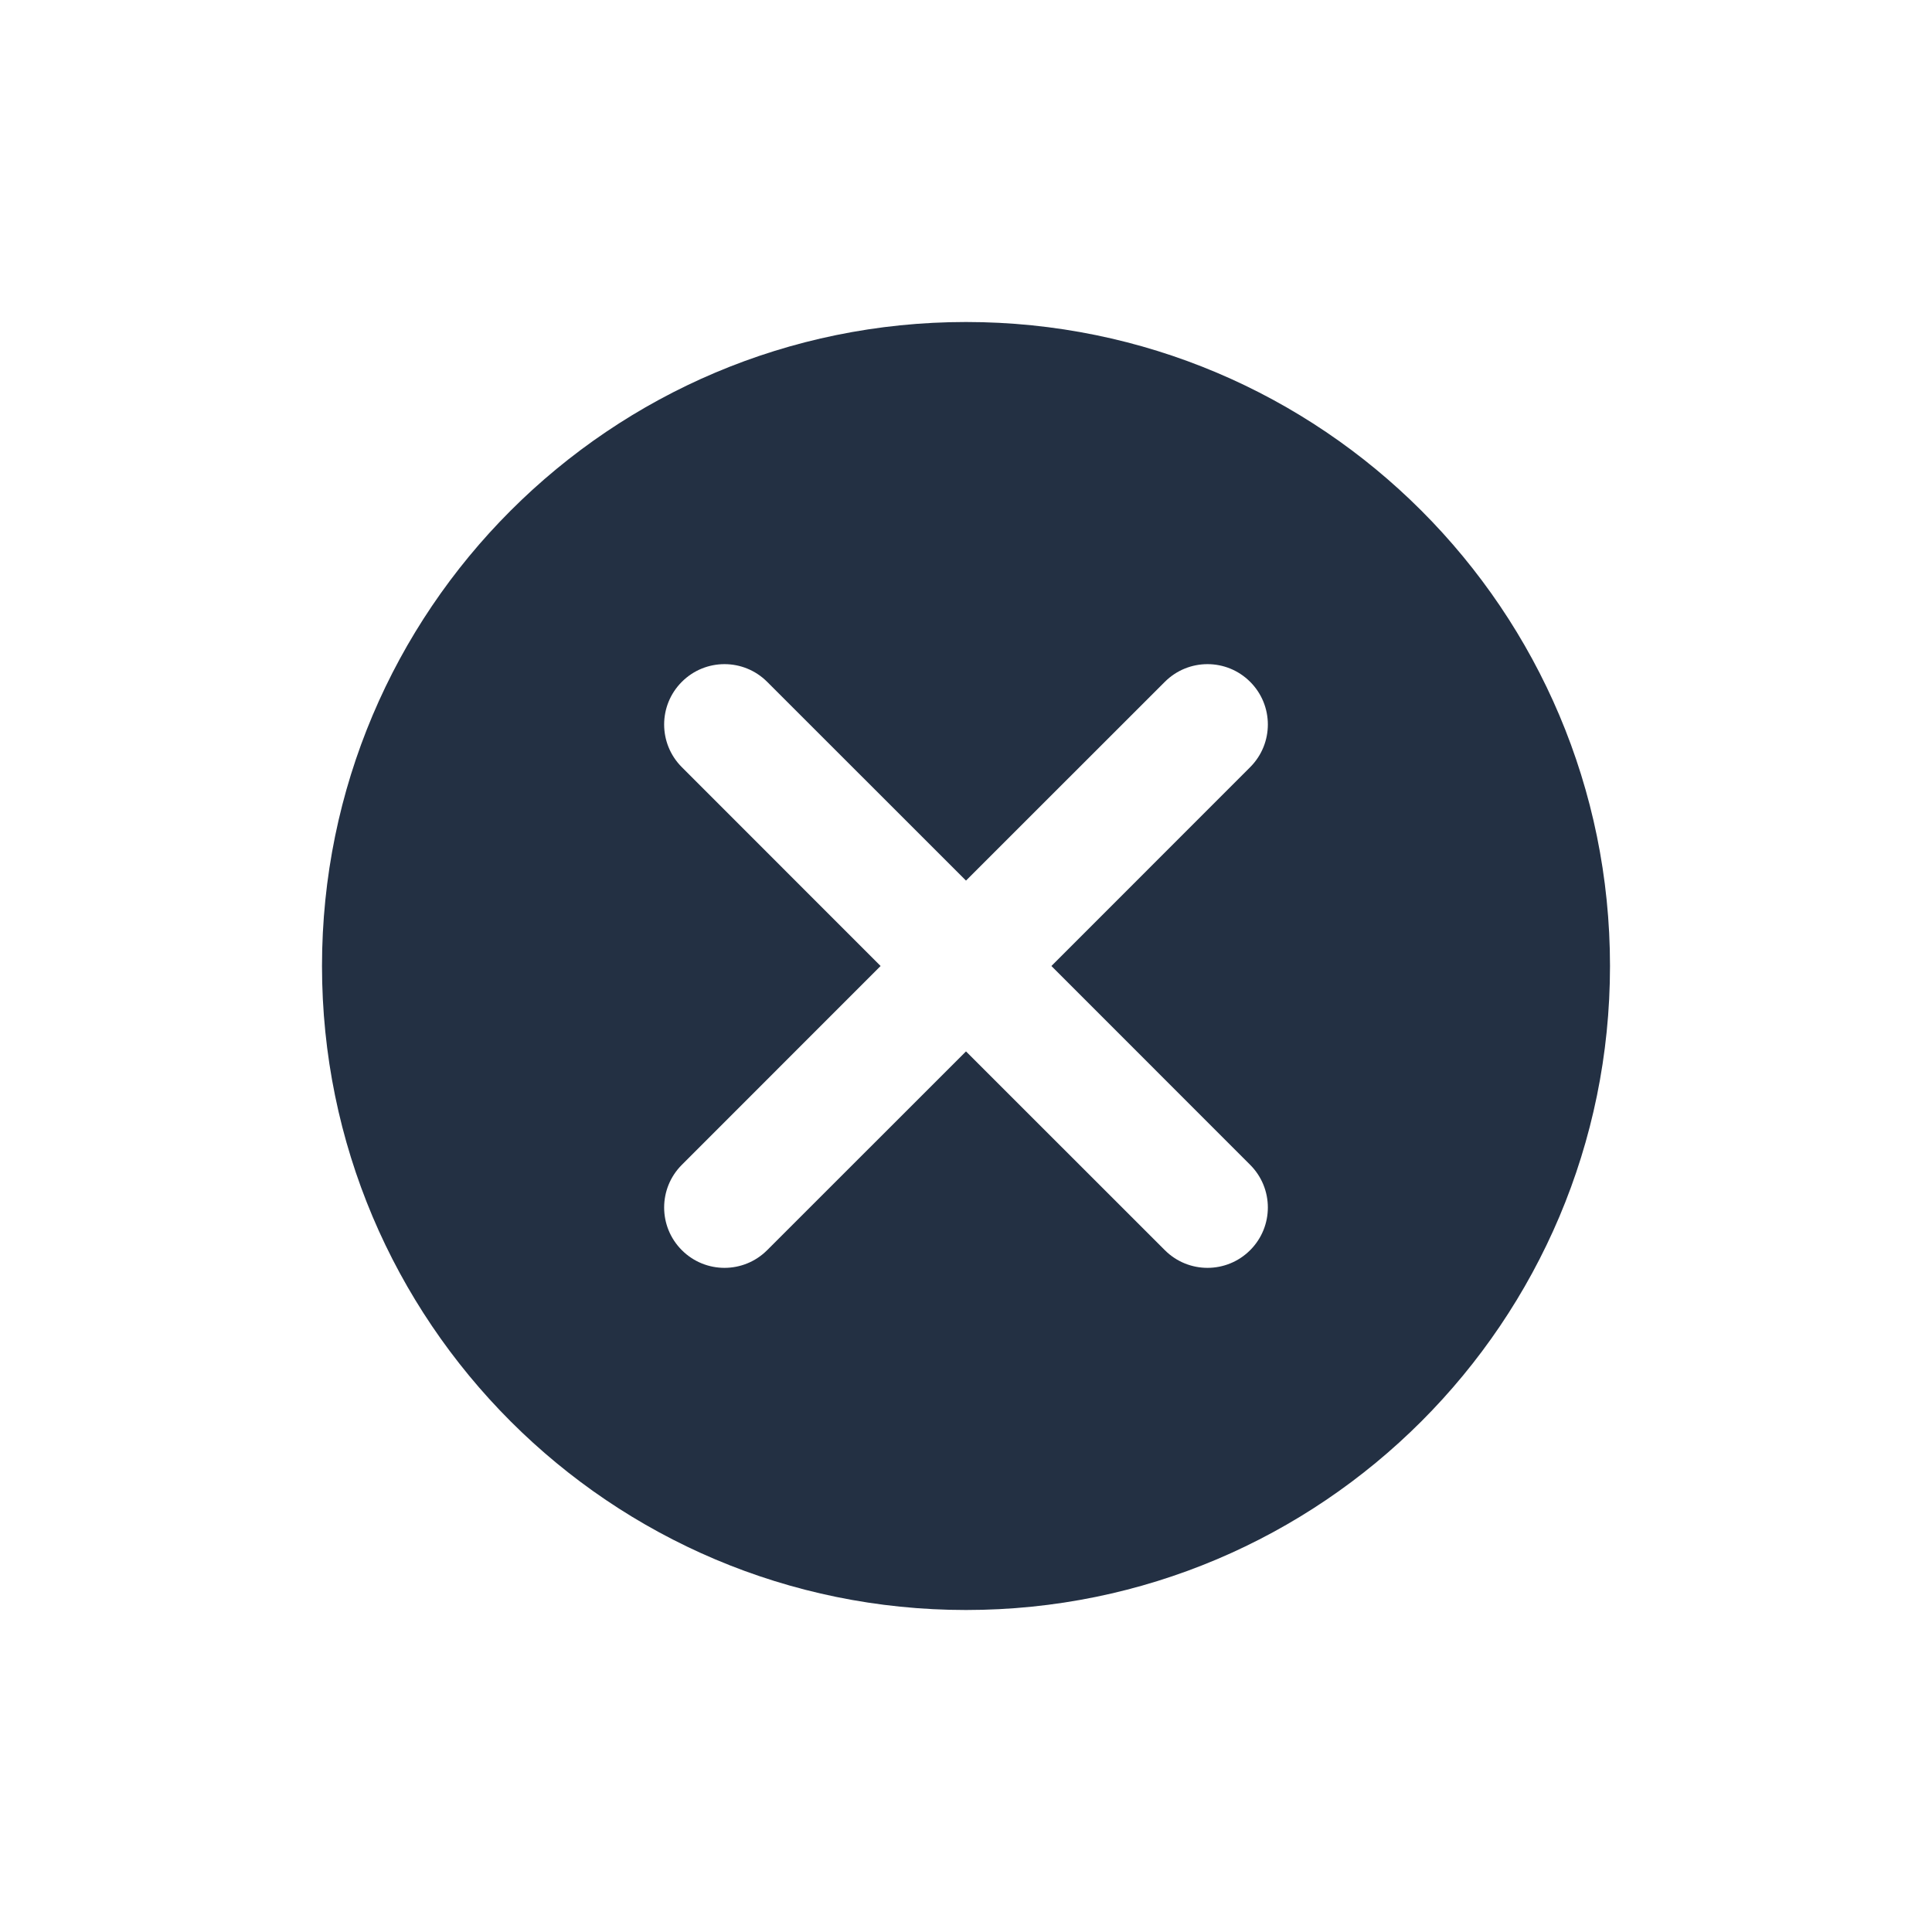
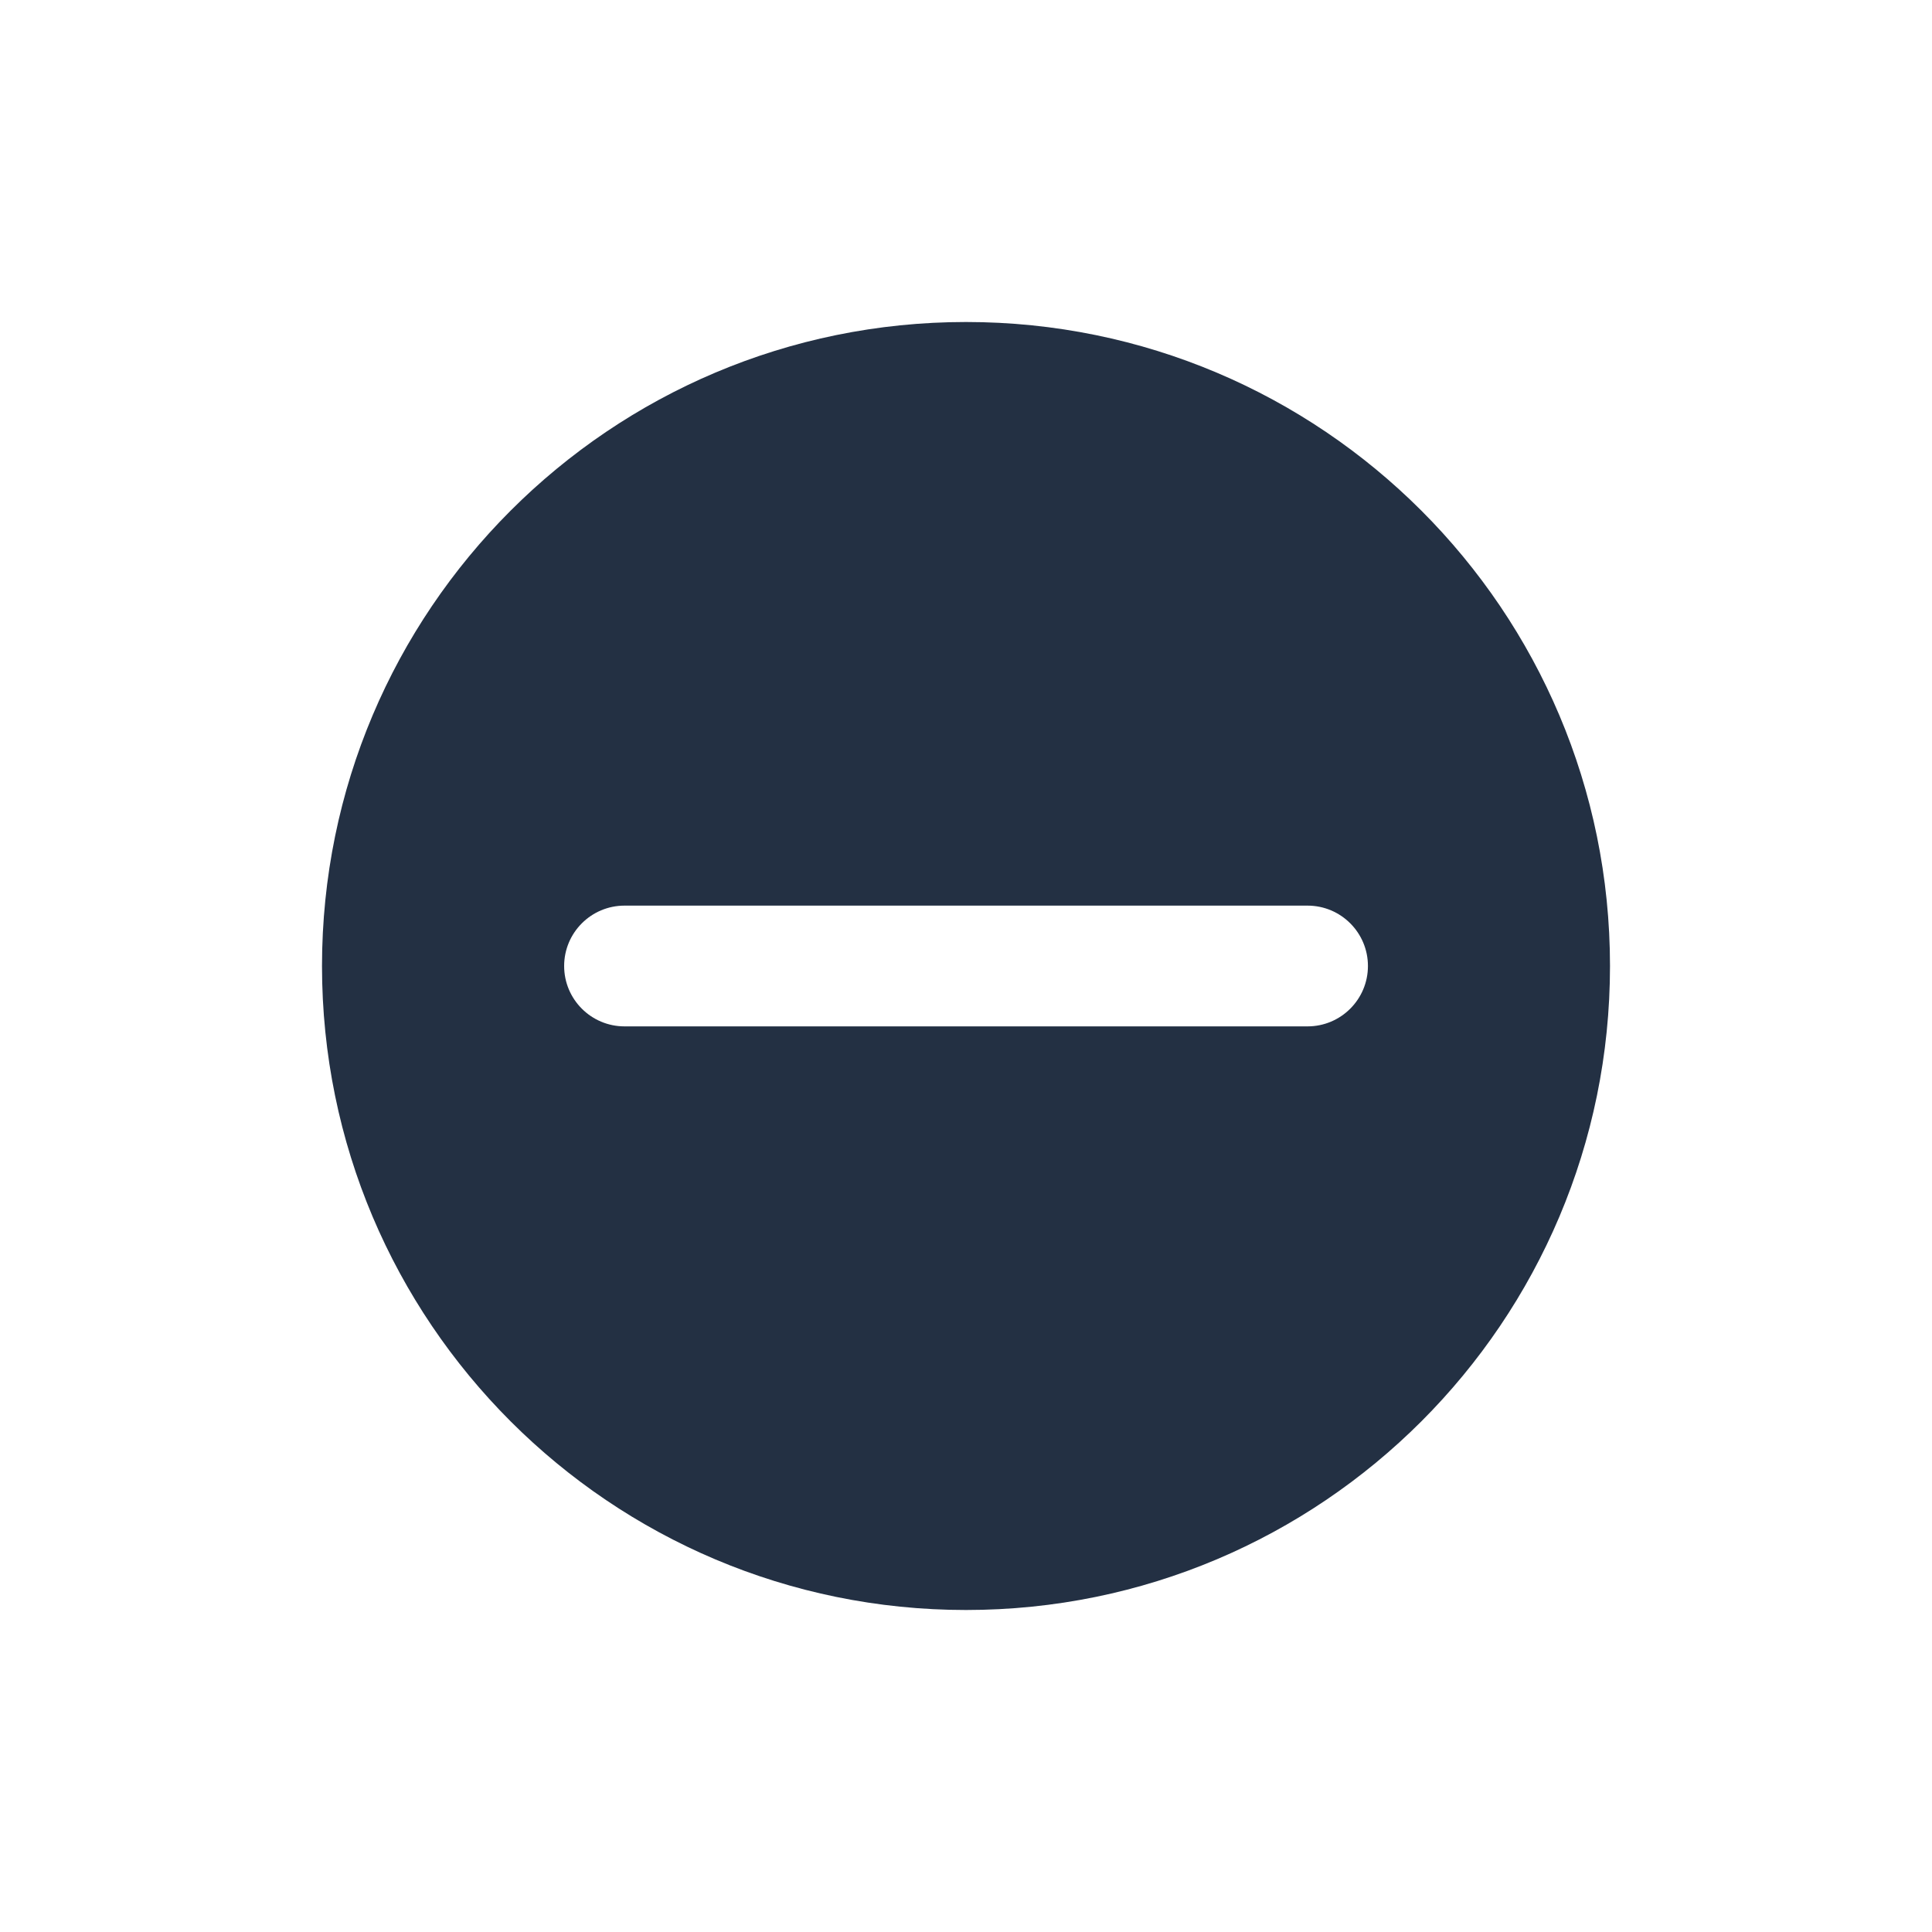
<svg xmlns="http://www.w3.org/2000/svg" width="24" height="24" viewBox="0 0 24 24" fill="none">
-   <path fill-rule="evenodd" clip-rule="evenodd" d="M12 20C16.418 20 20 16.418 20 12C20 7.582 16.418 4 12 4C7.582 4 4 7.582 4 12C4 16.418 7.582 20 12 20ZM15.53 8.47C15.823 8.763 15.823 9.237 15.53 9.53L13.061 12L15.53 14.47C15.823 14.763 15.823 15.237 15.53 15.53C15.237 15.823 14.763 15.823 14.47 15.53L12 13.061L9.53 15.53C9.237 15.823 8.763 15.823 8.47 15.53C8.177 15.237 8.177 14.763 8.47 14.47L10.939 12L8.47 9.53C8.177 9.237 8.177 8.763 8.47 8.47C8.763 8.177 9.237 8.177 9.53 8.47L12 10.939L14.47 8.47C14.763 8.177 15.237 8.177 15.53 8.47Z" fill="#233043" />
+   <path fill-rule="evenodd" clip-rule="evenodd" d="M12 20C16.418 20 20 16.418 20 12C20 7.582 16.418 4 12 4C7.582 4 4 7.582 4 12C4 16.418 7.582 20 12 20ZM7.758 12.75C7.344 12.75 7.008 12.414 7.008 12C7.008 11.586 7.344 11.25 7.758 11.25H16.243C16.657 11.25 16.993 11.586 16.993 12C16.993 12.414 16.657 12.75 16.243 12.75H7.758Z" fill="#233043" />
</svg>
